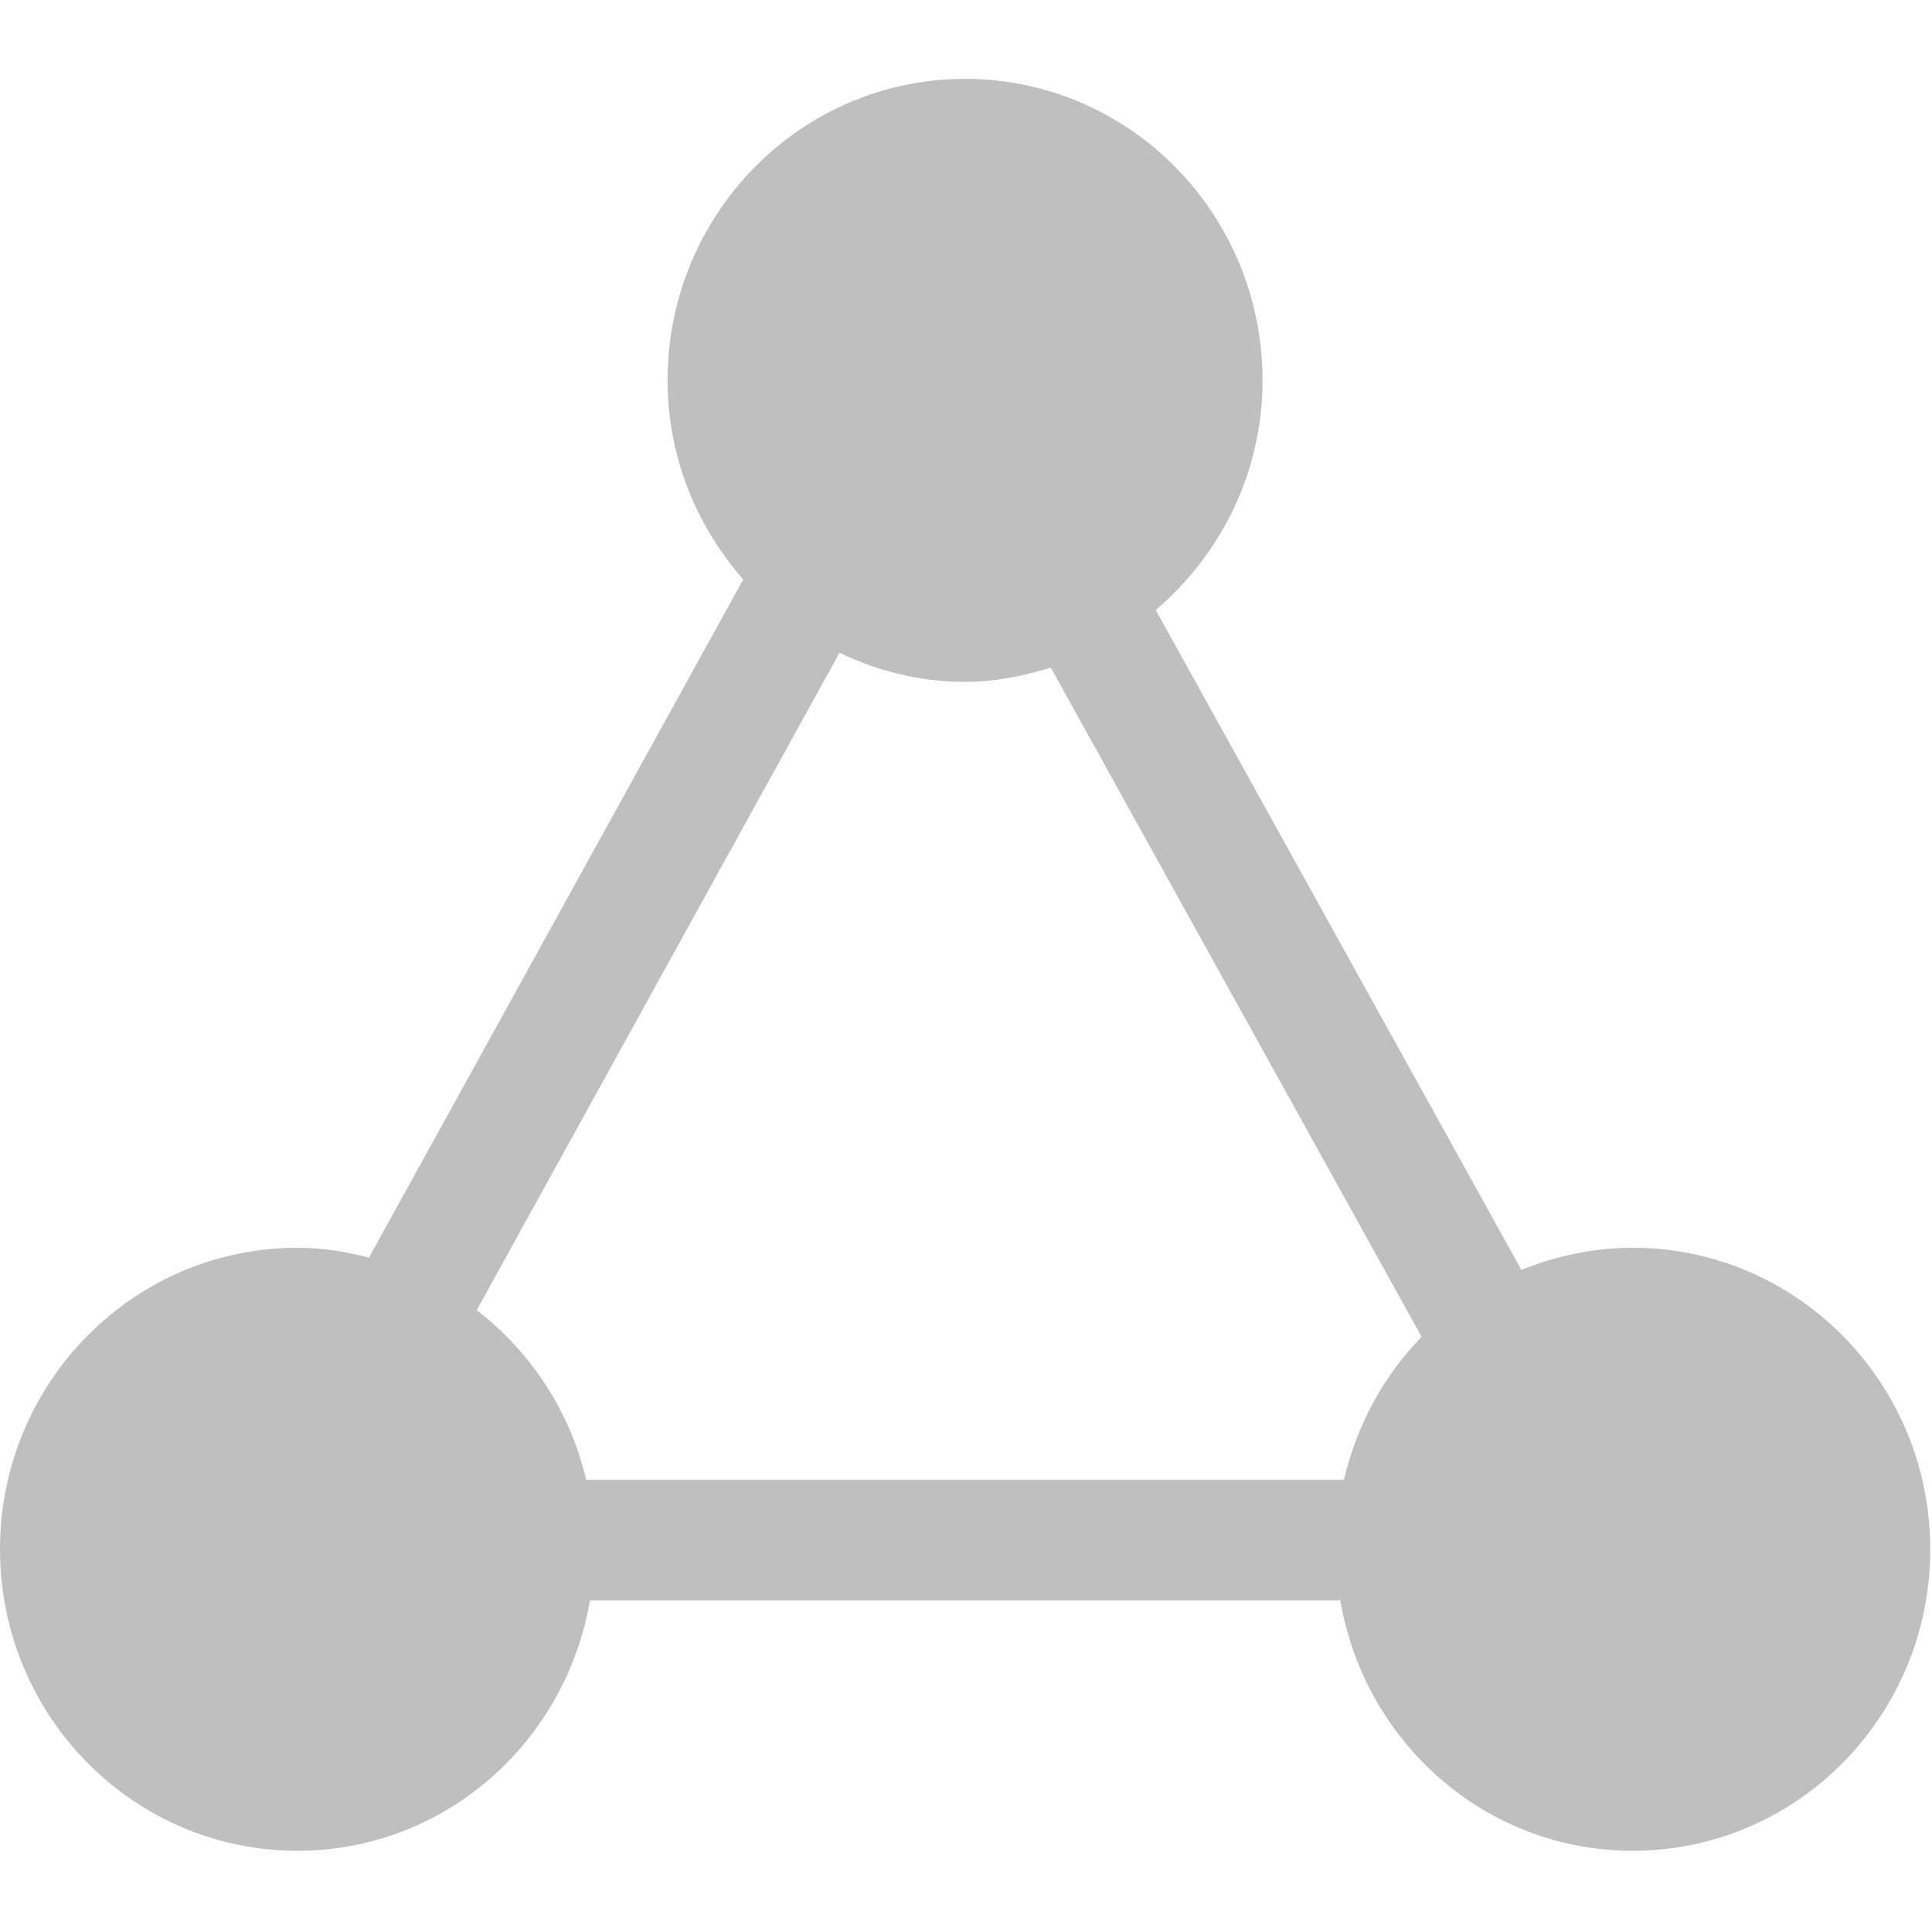
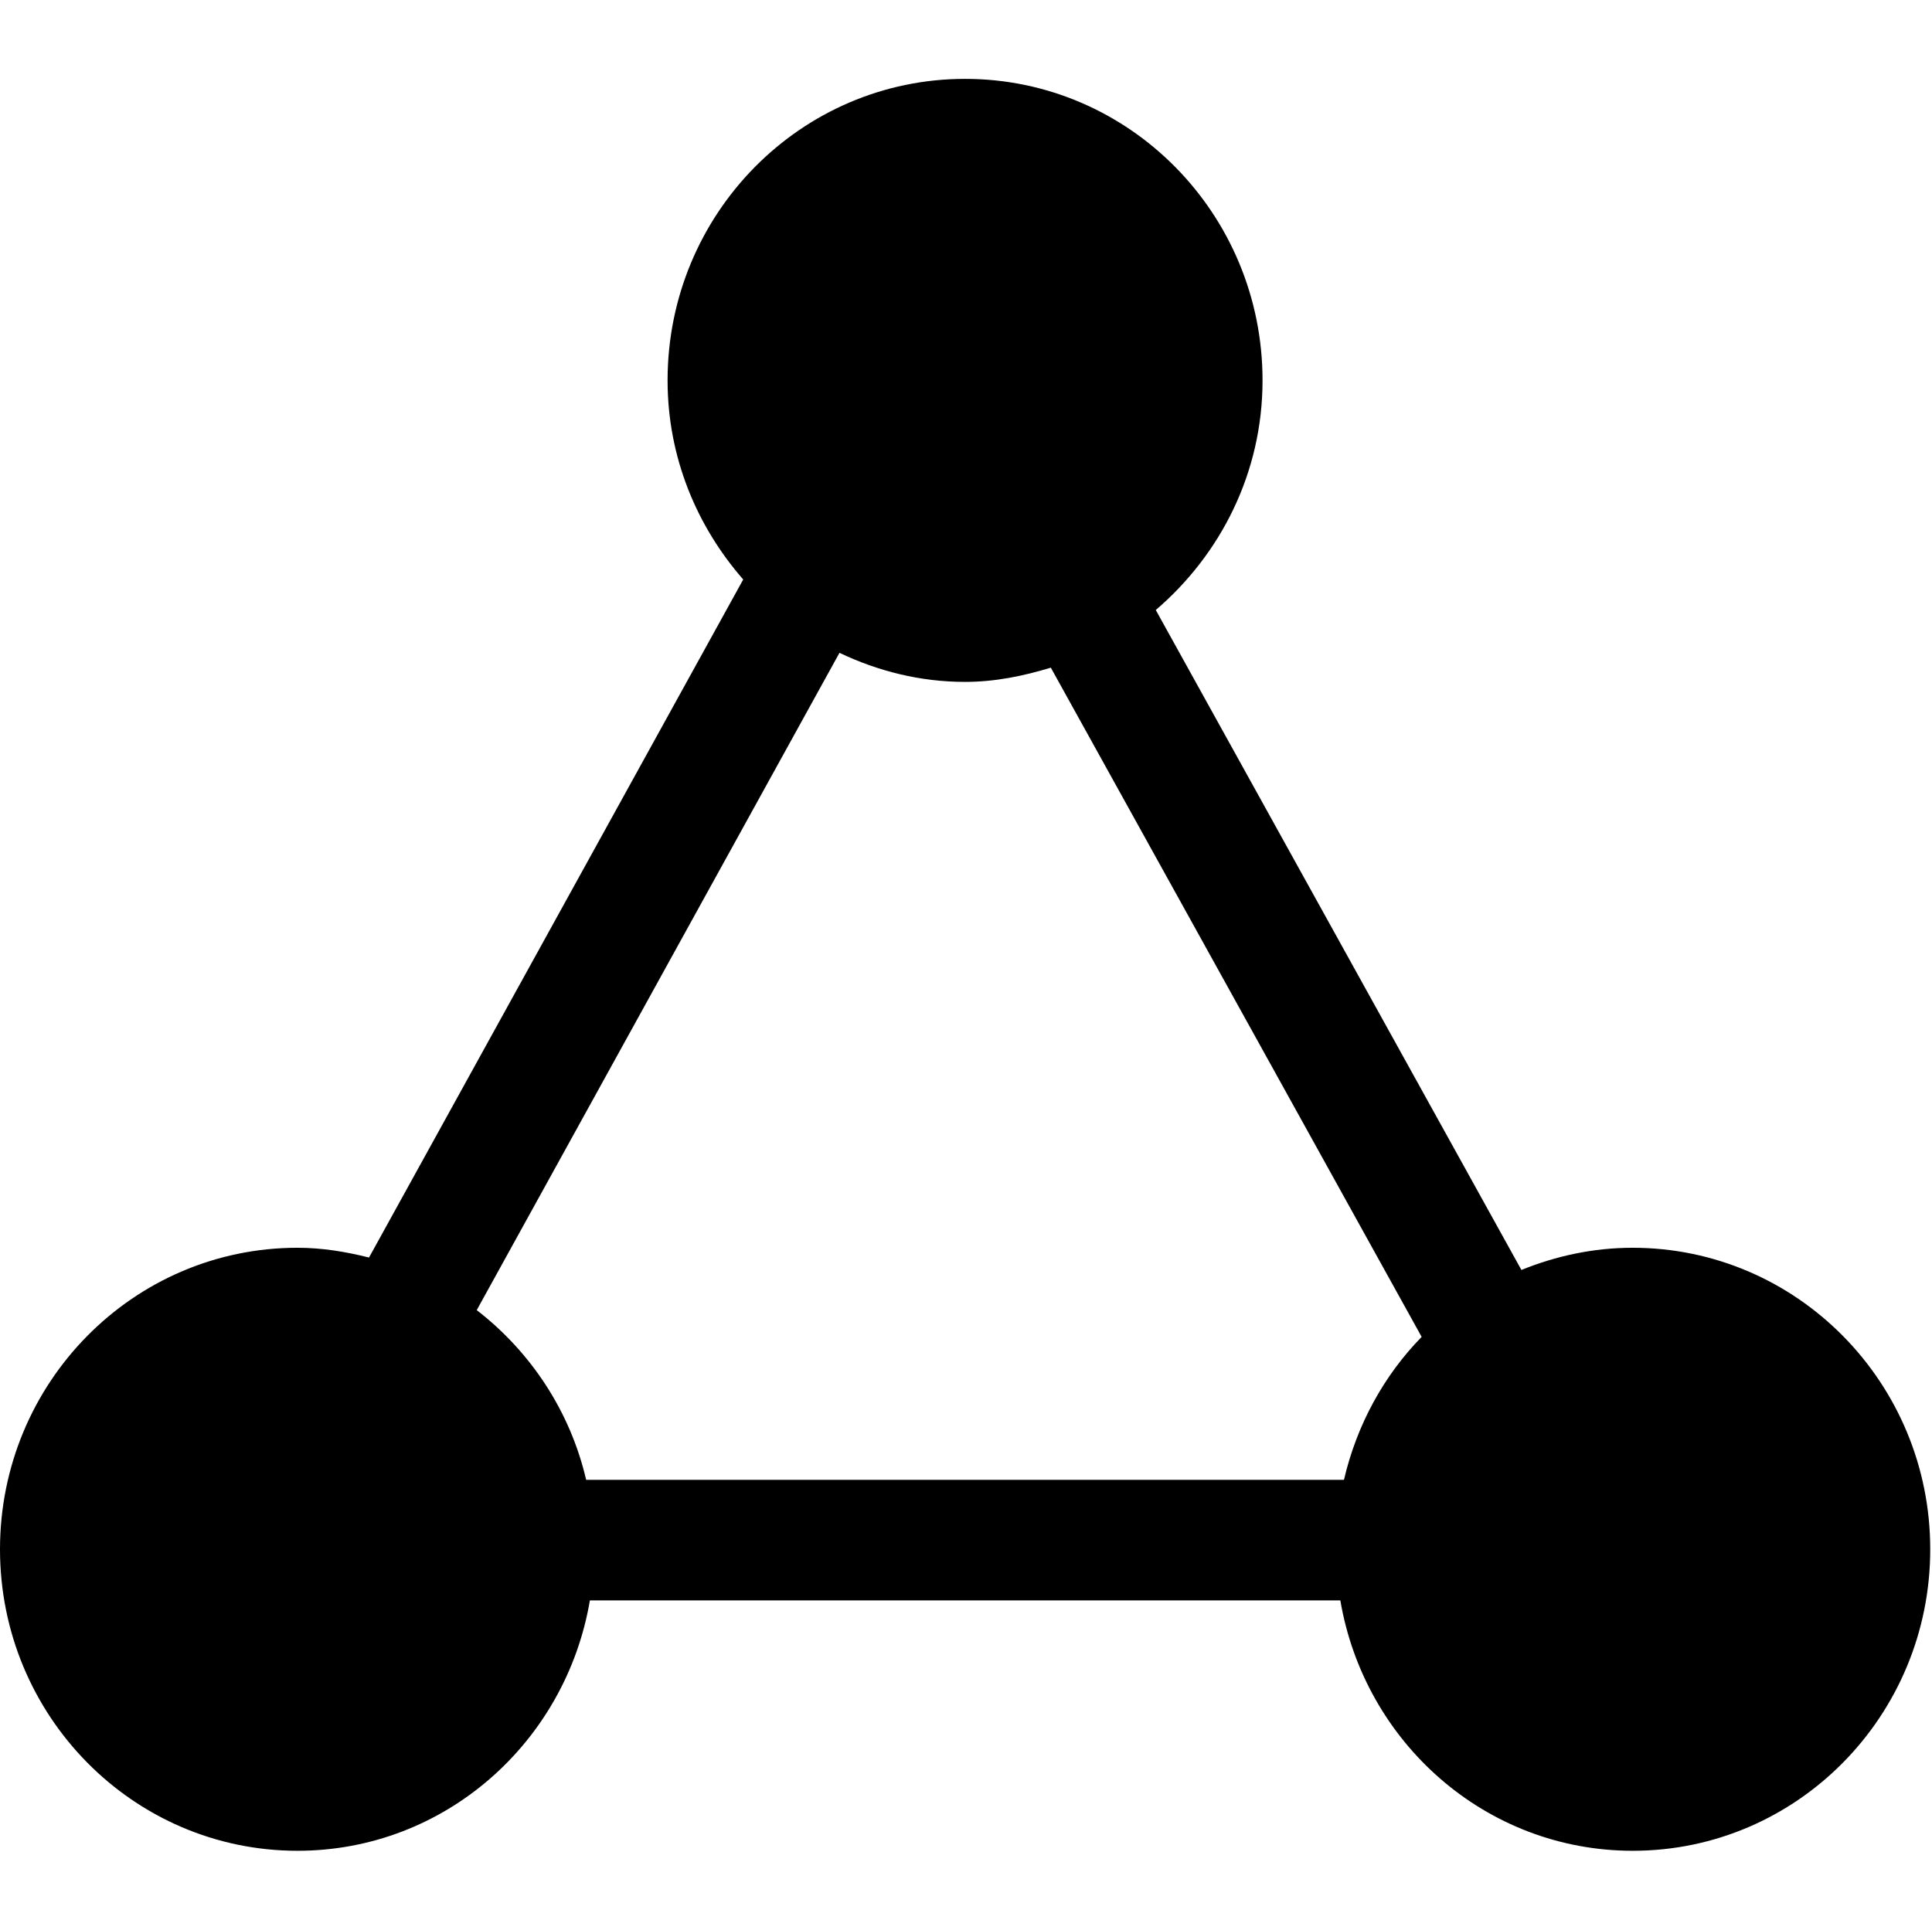
<svg xmlns="http://www.w3.org/2000/svg" t="1553067057158" class="icon" style="" viewBox="0 0 1025 1024" version="1.1" p-id="3725" width="300.293" height="300">
  <defs>
    <style type="text/css" />
  </defs>
-   <path d="M866.176 662.144c-20.864 0-40.704 4.352-59.008 11.776L613.184 323.712c34.304-29.376 56.64-72.704 56.64-121.856 0-88.384-70.656-160-157.824-160s-157.824 71.616-157.824 160c0 40.704 15.424 77.376 40.128 105.664l-198.528 359.808c-12.224-3.072-24.832-5.184-37.952-5.184-87.168 0-157.824 71.616-157.824 160s70.656 160 157.824 160c78.016 0 142.336-57.472 155.136-132.864l398.144 0c12.8 75.392 77.12 132.864 155.136 132.864 87.168 0 157.824-71.616 157.824-160S953.344 662.144 866.176 662.144zM445.376 346.432C465.664 356.096 488.128 361.856 512 361.856c15.936 0 30.976-3.136 45.504-7.552l196.736 355.136c-20.096 20.544-34.432 46.72-41.216 75.84L310.976 785.28c-8.512-36.544-29.504-67.968-58.048-90.048L445.376 346.432z" p-id="3726" fill="#bfbfbf" />
+   <path d="M866.176 662.144c-20.864 0-40.704 4.352-59.008 11.776L613.184 323.712c34.304-29.376 56.64-72.704 56.64-121.856 0-88.384-70.656-160-157.824-160s-157.824 71.616-157.824 160c0 40.704 15.424 77.376 40.128 105.664l-198.528 359.808c-12.224-3.072-24.832-5.184-37.952-5.184-87.168 0-157.824 71.616-157.824 160s70.656 160 157.824 160c78.016 0 142.336-57.472 155.136-132.864l398.144 0c12.8 75.392 77.12 132.864 155.136 132.864 87.168 0 157.824-71.616 157.824-160S953.344 662.144 866.176 662.144zM445.376 346.432C465.664 356.096 488.128 361.856 512 361.856c15.936 0 30.976-3.136 45.504-7.552l196.736 355.136c-20.096 20.544-34.432 46.72-41.216 75.84L310.976 785.28c-8.512-36.544-29.504-67.968-58.048-90.048L445.376 346.432z" p-id="3726" />
</svg>
